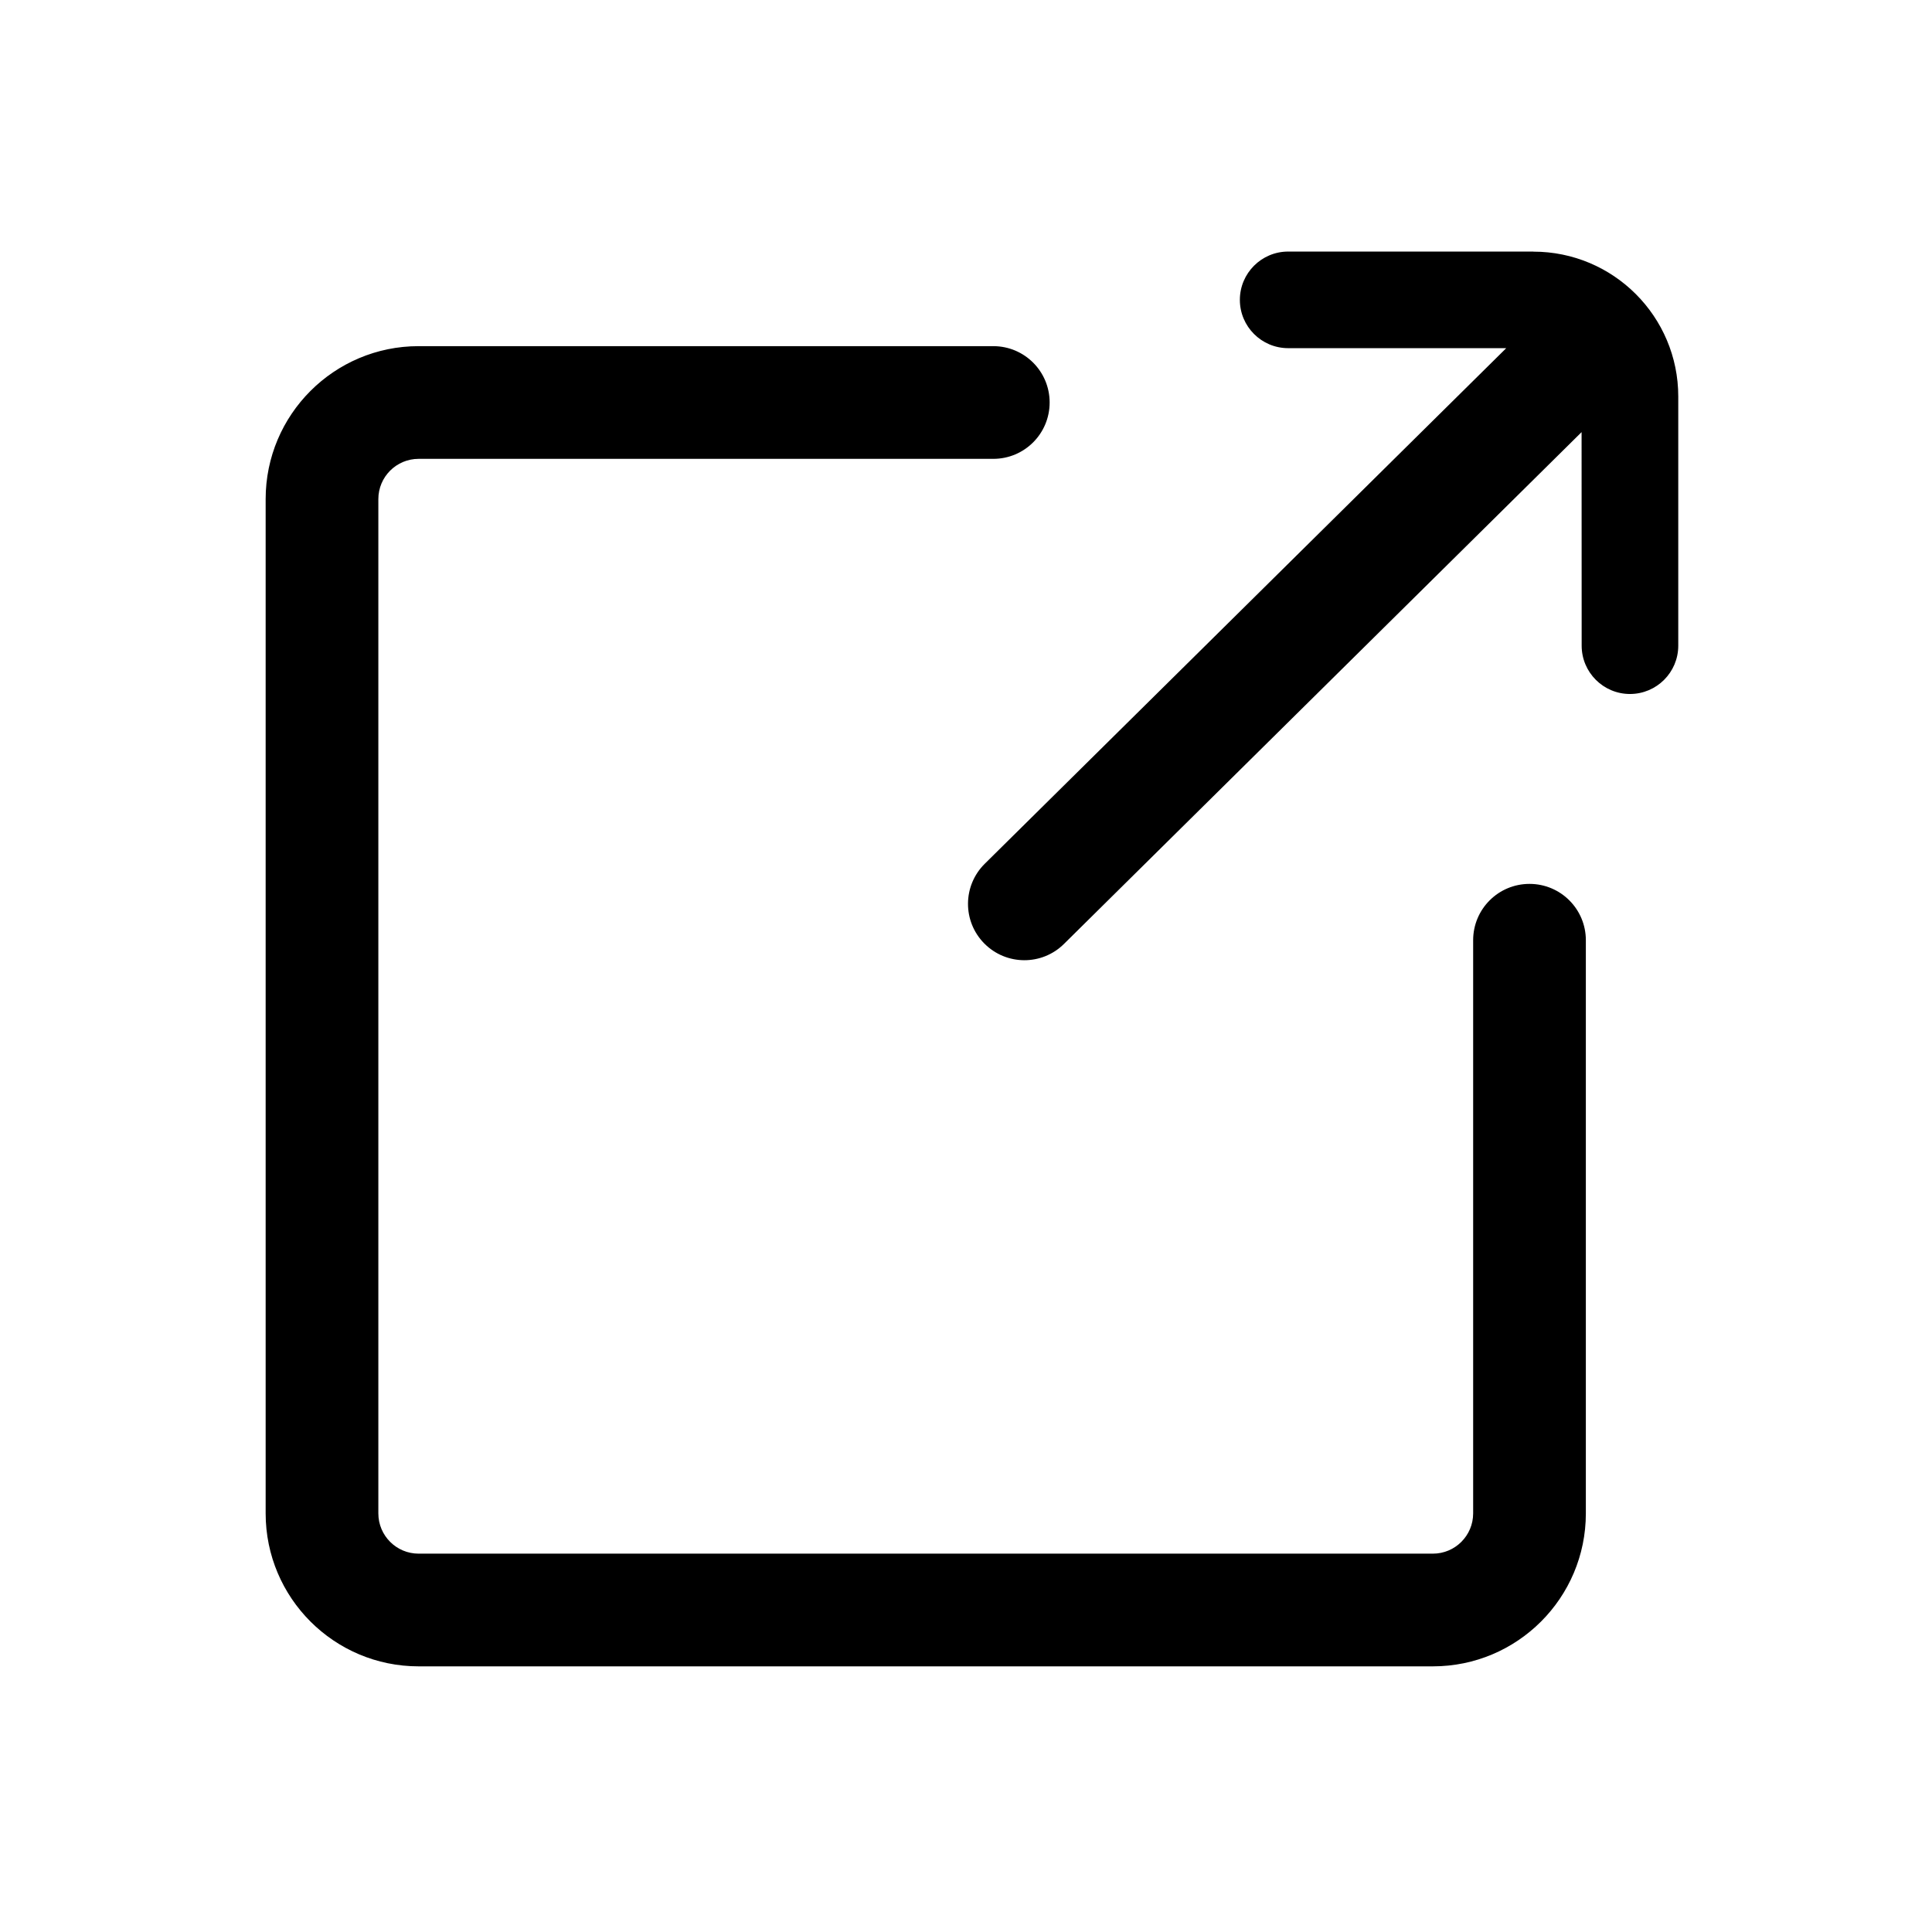
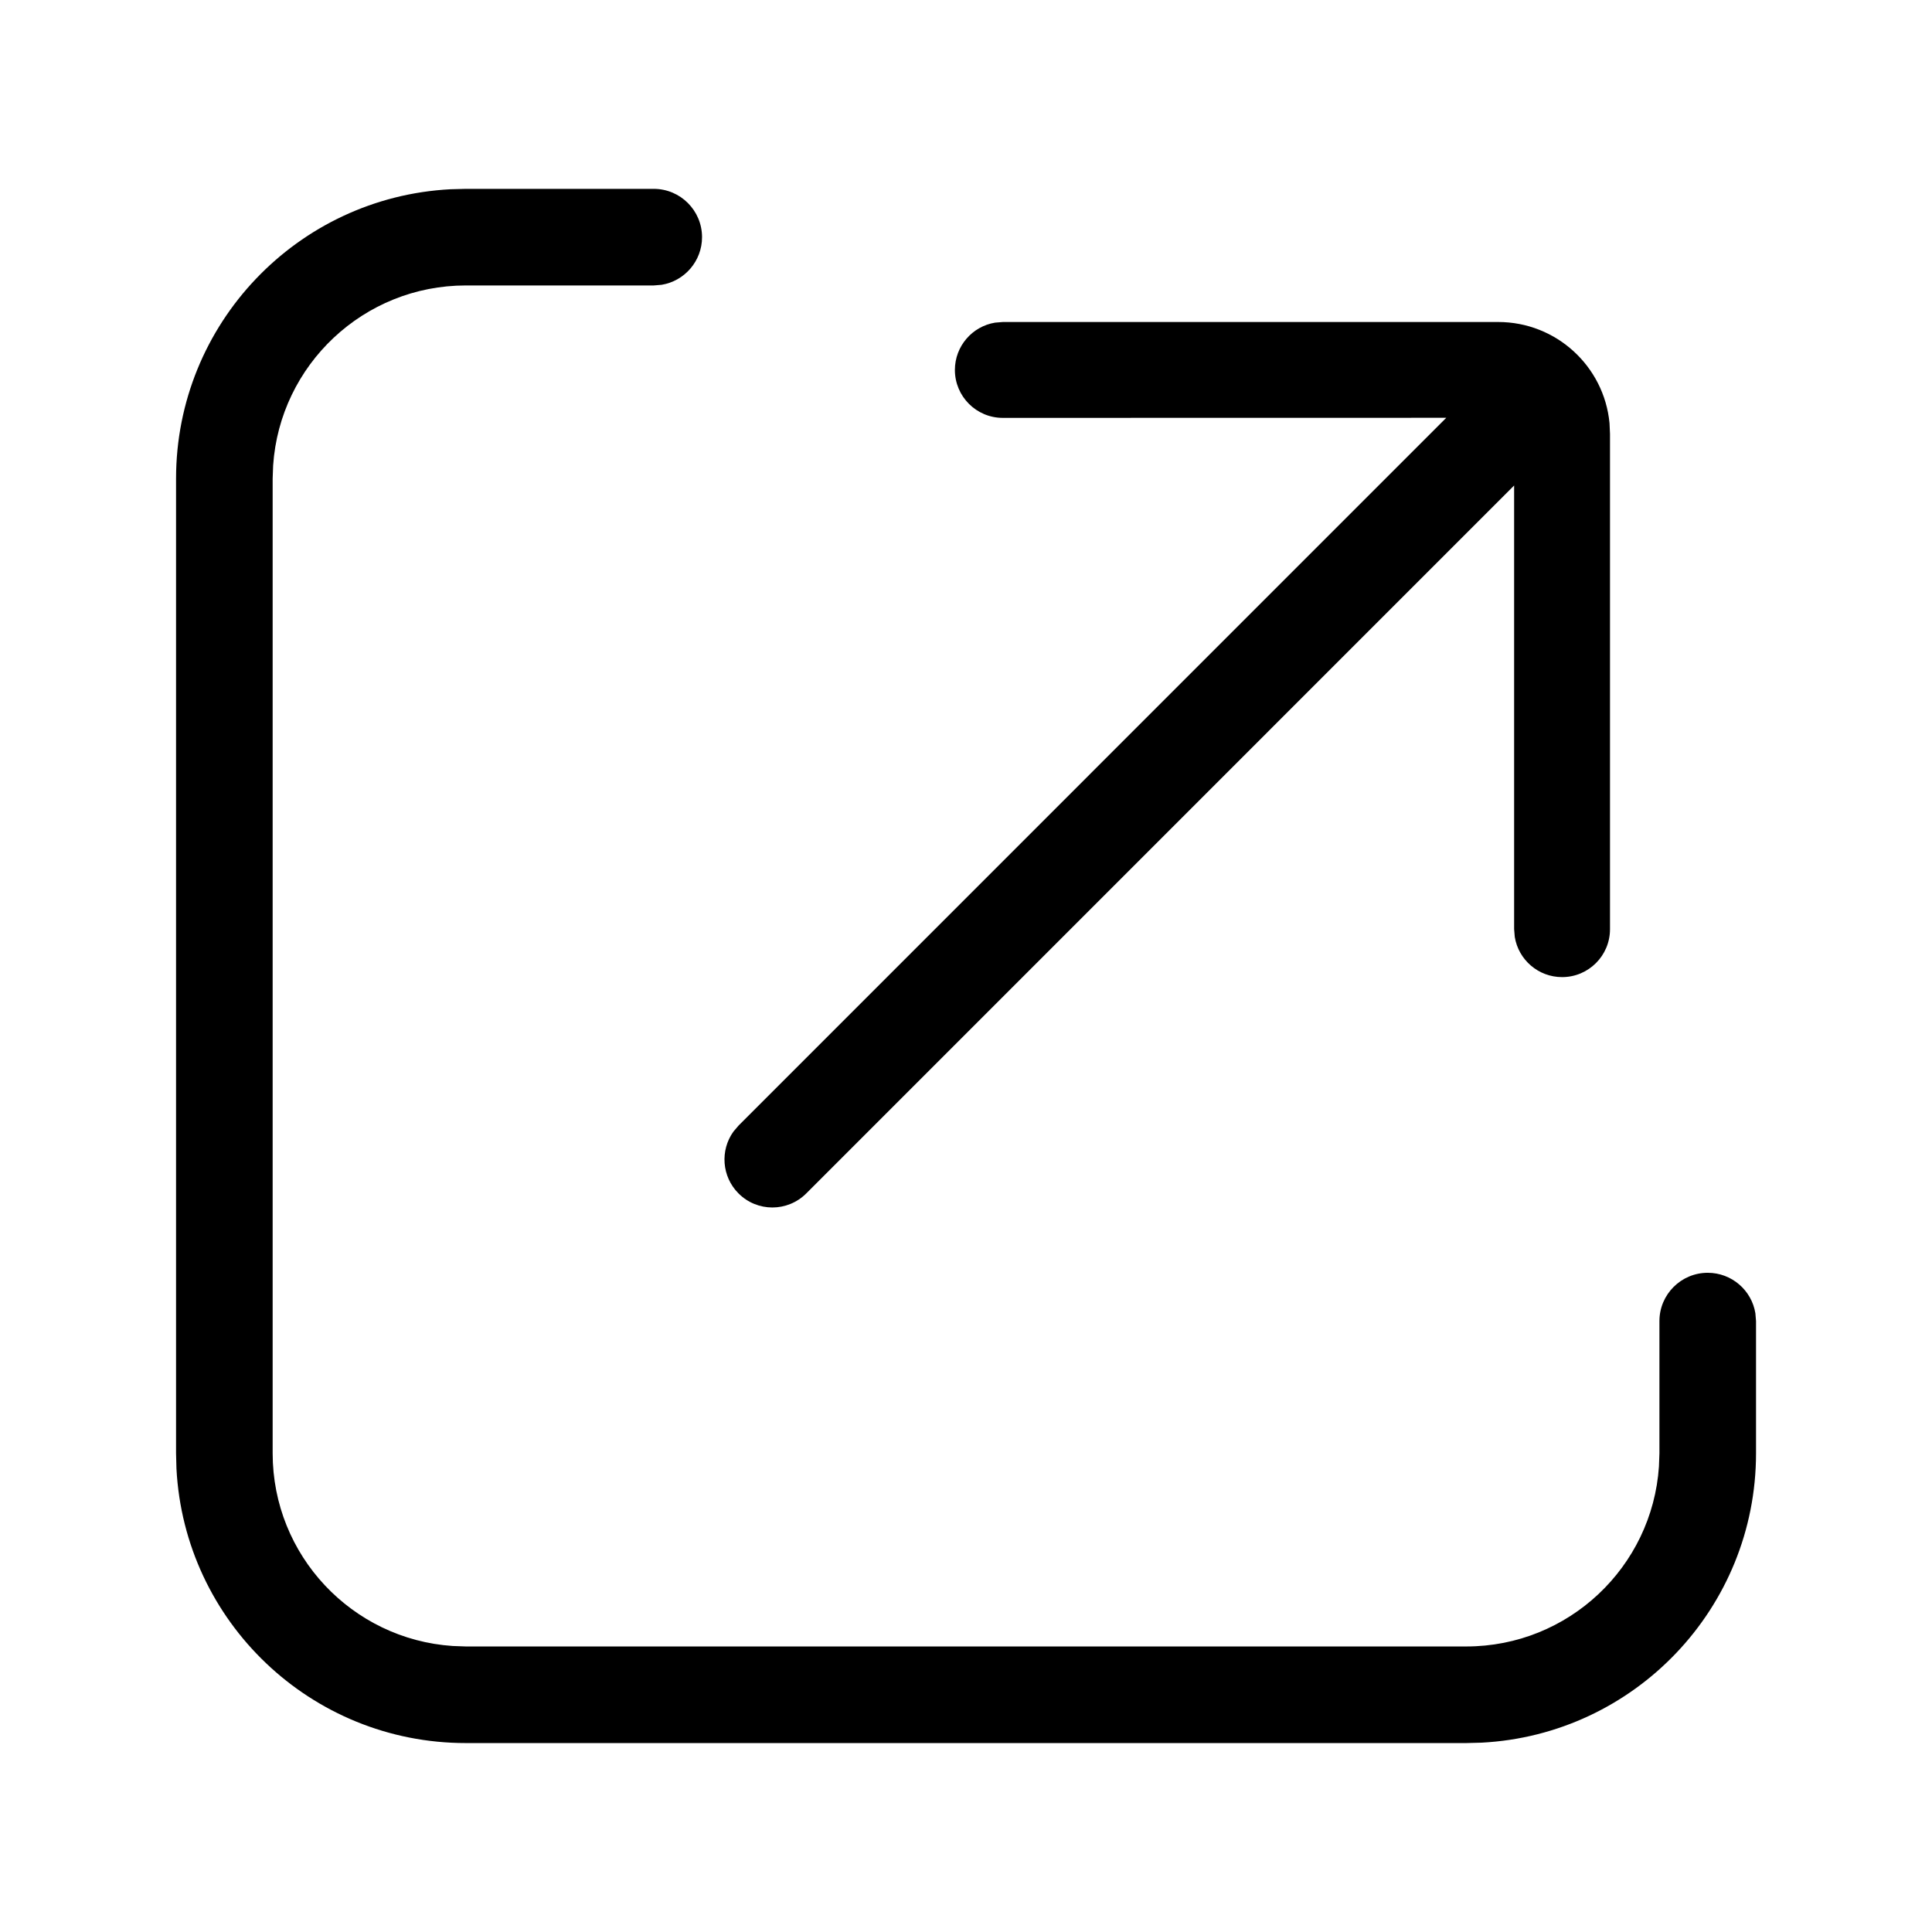
<svg xmlns="http://www.w3.org/2000/svg" version="1.1" width="24" height="24" viewBox="0 0 24 24">
-   <path d="M12.339 4.3c0.387 0 0.7 0.313 0.7 0.7s-0.313 0.7-0.7 0.7h-7.139c-0.276 0-0.5 0.224-0.5 0.5v12.6c0 0.276 0.224 0.5 0.5 0.5h12.6c0.276 0 0.5-0.224 0.5-0.5v-7.12c0-0.387 0.313-0.7 0.7-0.7s0.7 0.313 0.7 0.7v7.12c0 1.049-0.851 1.9-1.9 1.9h-12.6c-1.049 0-1.9-0.851-1.9-1.9v-12.6c0-1.049 0.851-1.9 1.9-1.9h7.139zM19.048 3.126c0.994 0 1.8 0.806 1.8 1.8v3.095c0 0.331-0.269 0.6-0.6 0.6s-0.6-0.269-0.6-0.6l-0.001-2.653-6.43 6.358c-0.275 0.272-0.718 0.269-0.99-0.006s-0.269-0.718 0.006-0.99l6.478-6.405h-2.709c-0.331 0-0.6-0.269-0.6-0.6s0.269-0.6 0.6-0.6h3.046z" />
+   <path d="M8.121 2.346c0.331 0 0.6 0.269 0.6 0.6 0 0.298-0.218 0.546-0.503 0.592l-0.097 0.008h-2.334c-1.27 0-2.31 0.987-2.394 2.236l-0.006 0.164v12.107c0 1.27 0.987 2.31 2.236 2.394l0.164 0.006h12.427c1.27 0 2.31-0.987 2.394-2.236l0.006-0.164v-1.642c0-0.331 0.269-0.6 0.6-0.6 0.298 0 0.546 0.218 0.592 0.503l0.008 0.097v1.642c0 1.924-1.509 3.496-3.409 3.595l-0.191 0.005h-12.427c-1.924 0-3.496-1.509-3.595-3.409l-0.005-0.191v-12.107c0-1.924 1.509-3.496 3.409-3.595l0.191-0.005h2.334z" />
+   <path d="M19.994 5.256l0.006 0.134v6.153c0 0.329-0.267 0.595-0.595 0.595-0.296 0-0.542-0.216-0.588-0.499l-0.008-0.097 0-5.511-8.793 8.794c-0.233 0.233-0.61 0.233-0.842 0-0.209-0.209-0.23-0.536-0.063-0.768l0.063-0.074 8.792-8.793-5.509 0.001c-0.329 0-0.595-0.267-0.595-0.595 0-0.296 0.216-0.542 0.499-0.588l0.097-0.008h6.153c0.722 0 1.316 0.551 1.383 1.256z" />
</svg>
